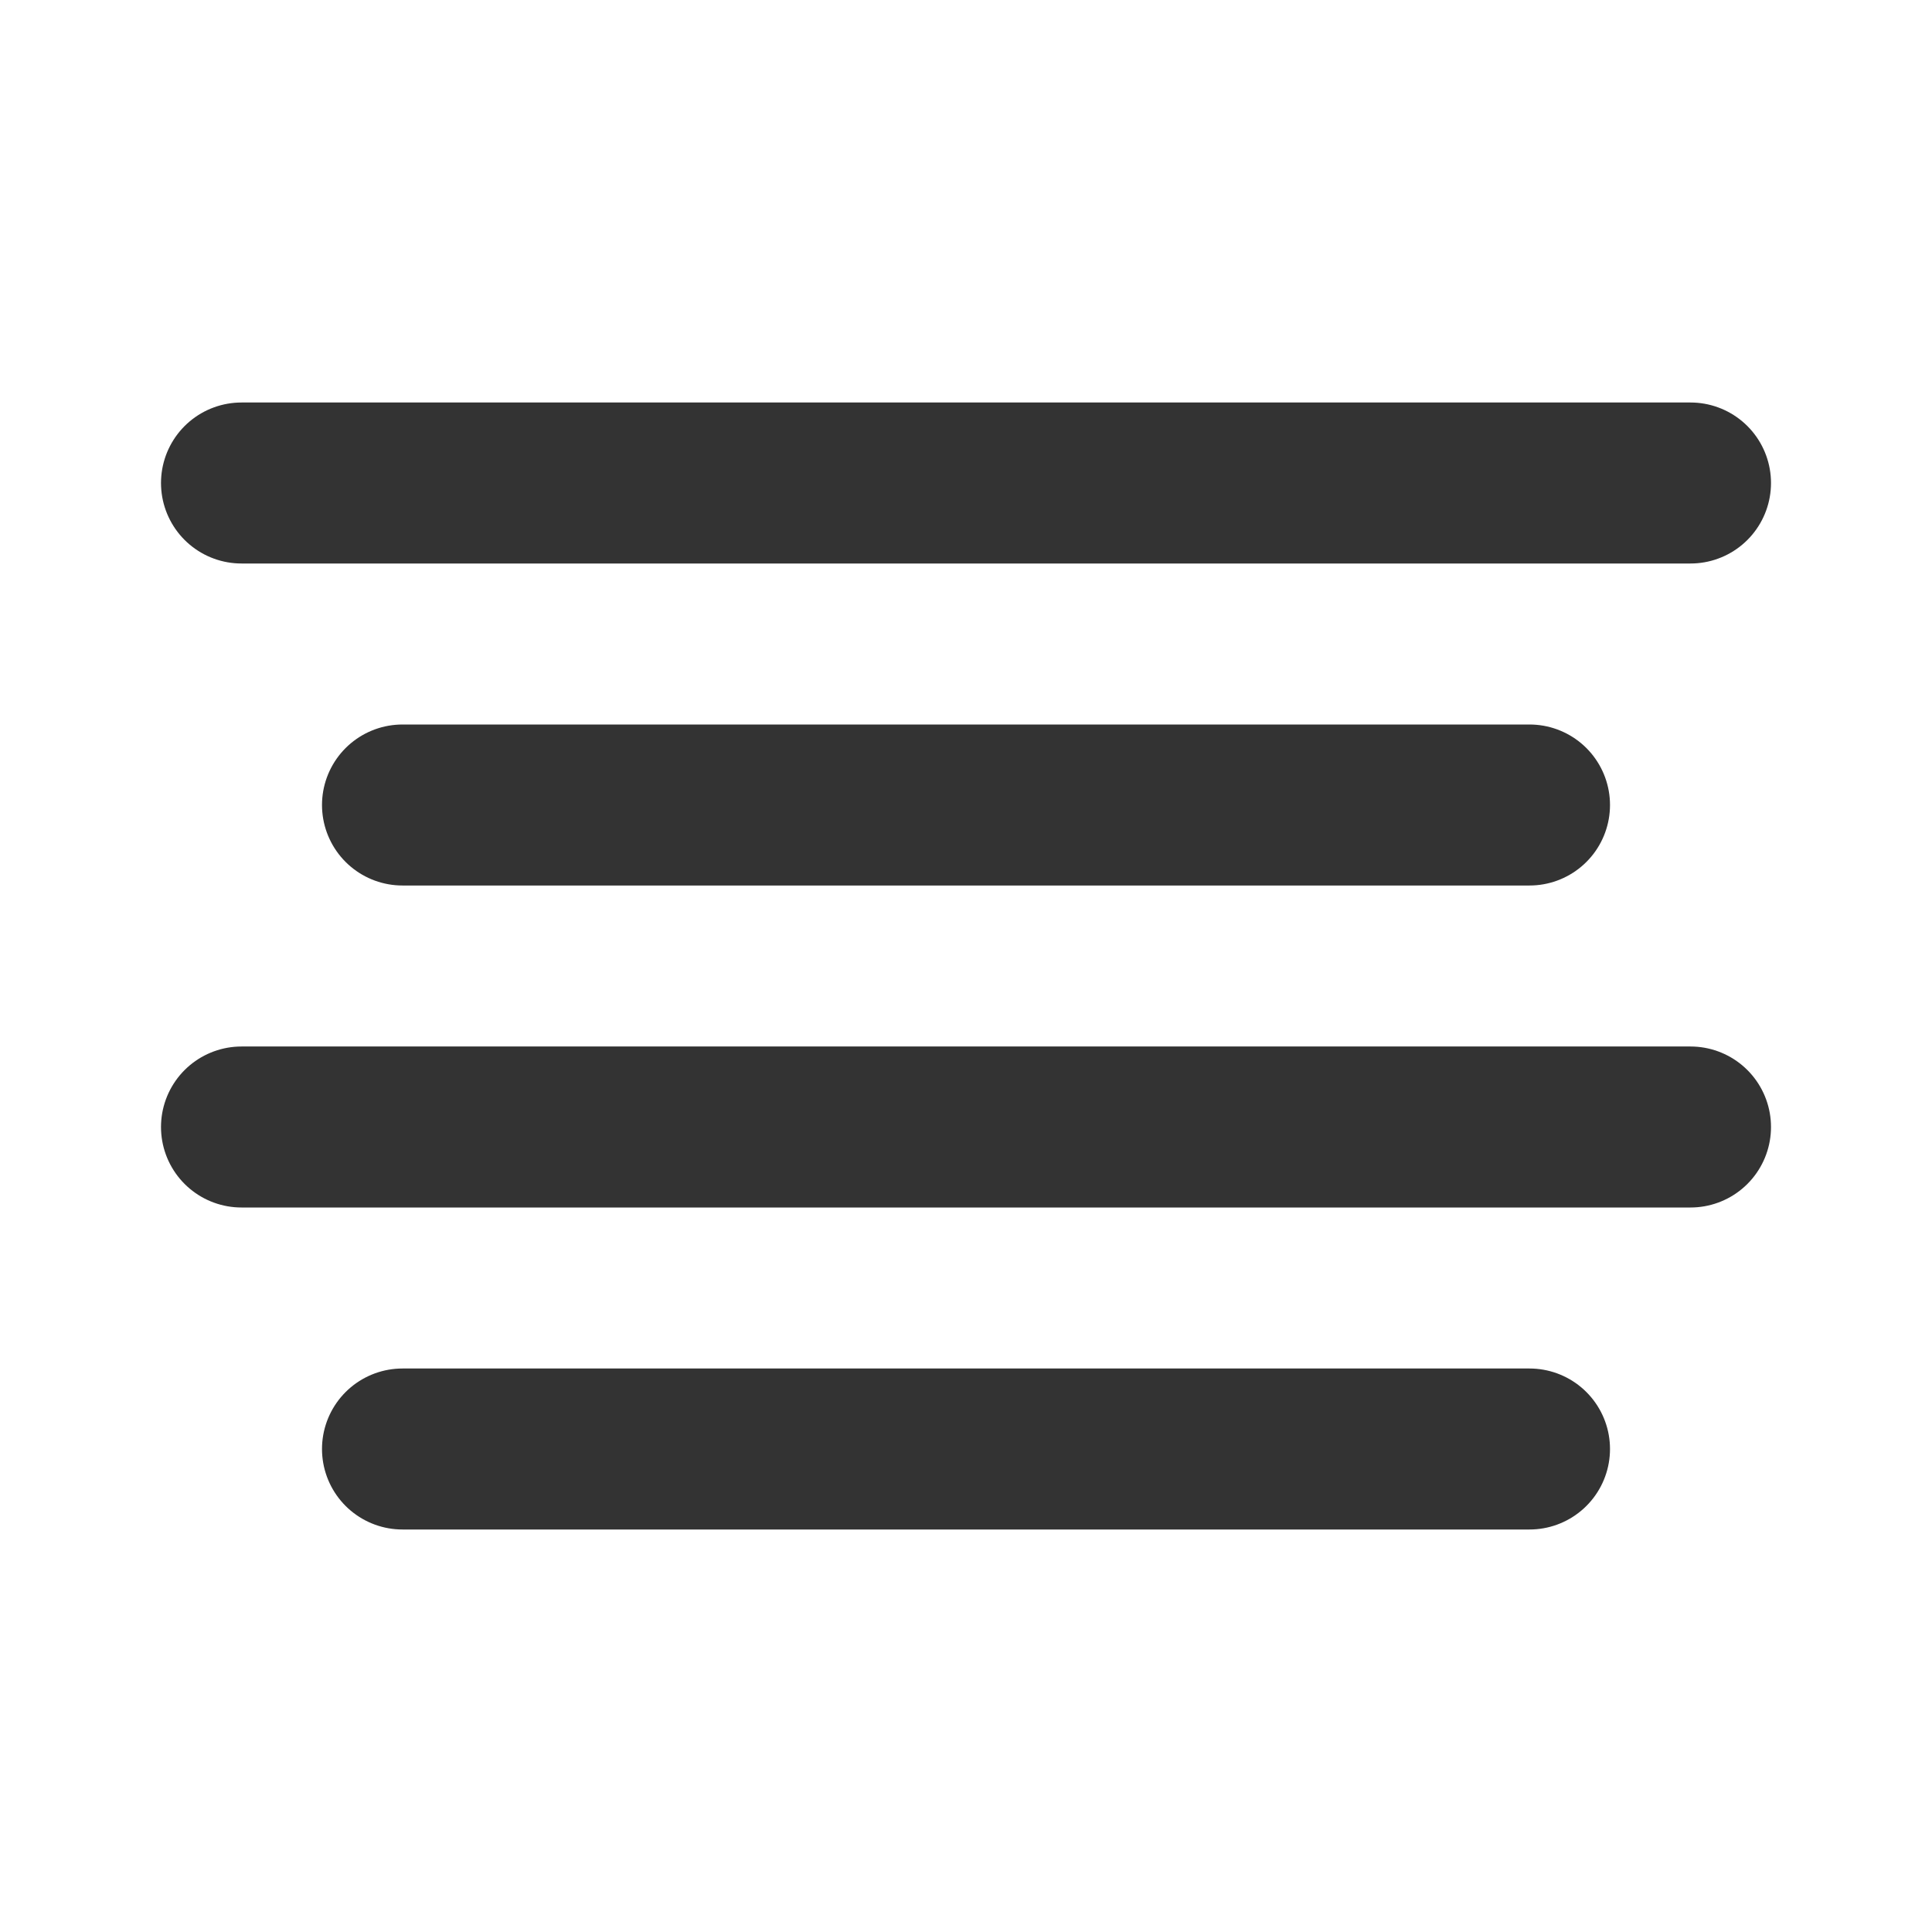
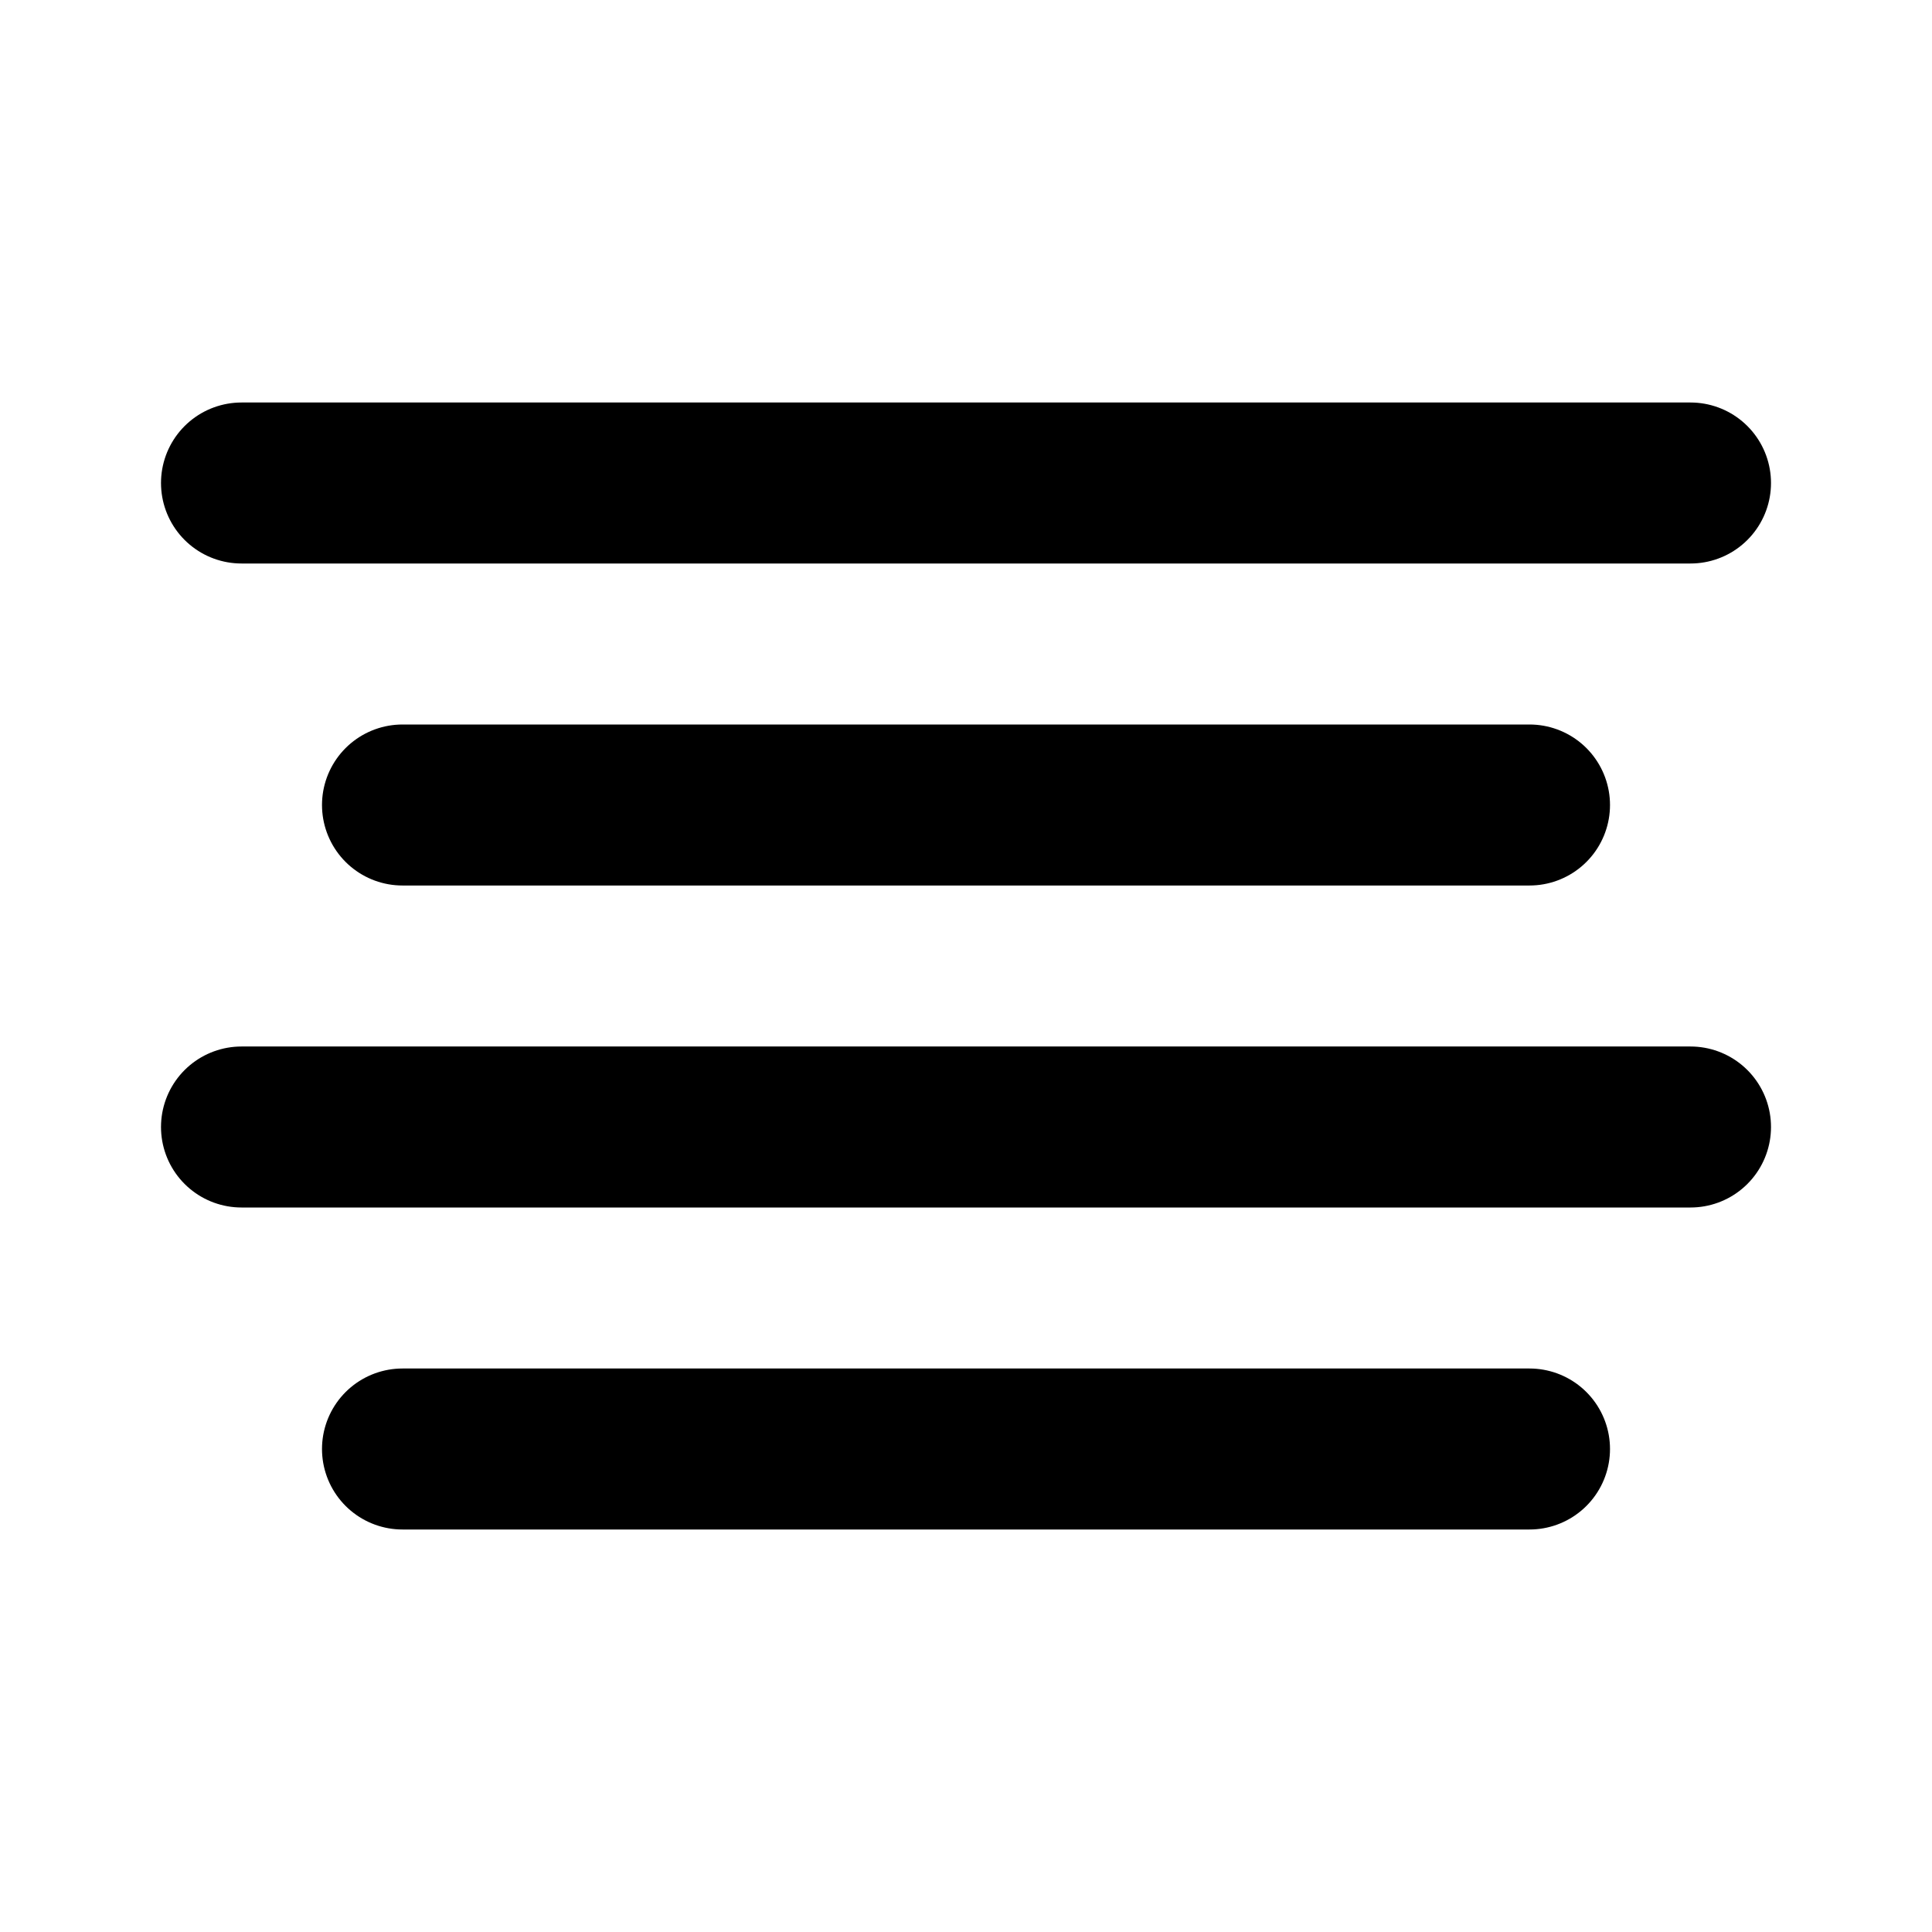
<svg xmlns="http://www.w3.org/2000/svg" width="24" height="24" viewBox="0 0 24 24" fill="none" stroke="currentColor" stroke-width="2" stroke-linecap="round" stroke-linejoin="round" class="hicon hicon-align-center">
-   <line x1="21" y1="6" x2="3" y2="6" stroke="#333333" stroke-width="2" stroke-linecap="round" stroke-linejoin="round" />
-   <line x1="19" y1="10" x2="5" y2="10" stroke="#333333" stroke-width="2" stroke-linecap="round" stroke-linejoin="round" />
-   <line x1="21" y1="14" x2="3" y2="14" stroke="#333333" stroke-width="2" stroke-linecap="round" stroke-linejoin="round" />
-   <line x1="19" y1="18" x2="5" y2="18" stroke="#333333" stroke-width="2" stroke-linecap="round" stroke-linejoin="round" />
+   <line x1="21" y1="6" x2="3" y2="6" stroke="currentColor" stroke-width="2" stroke-linecap="round" stroke-linejoin="round" />
+   <line x1="19" y1="10" x2="5" y2="10" stroke="currentColor" stroke-width="2" stroke-linecap="round" stroke-linejoin="round" />
+   <line x1="21" y1="14" x2="3" y2="14" stroke="currentColor" stroke-width="2" stroke-linecap="round" stroke-linejoin="round" />
+   <line x1="19" y1="18" x2="5" y2="18" stroke="currentColor" stroke-width="2" stroke-linecap="round" stroke-linejoin="round" />
</svg>
